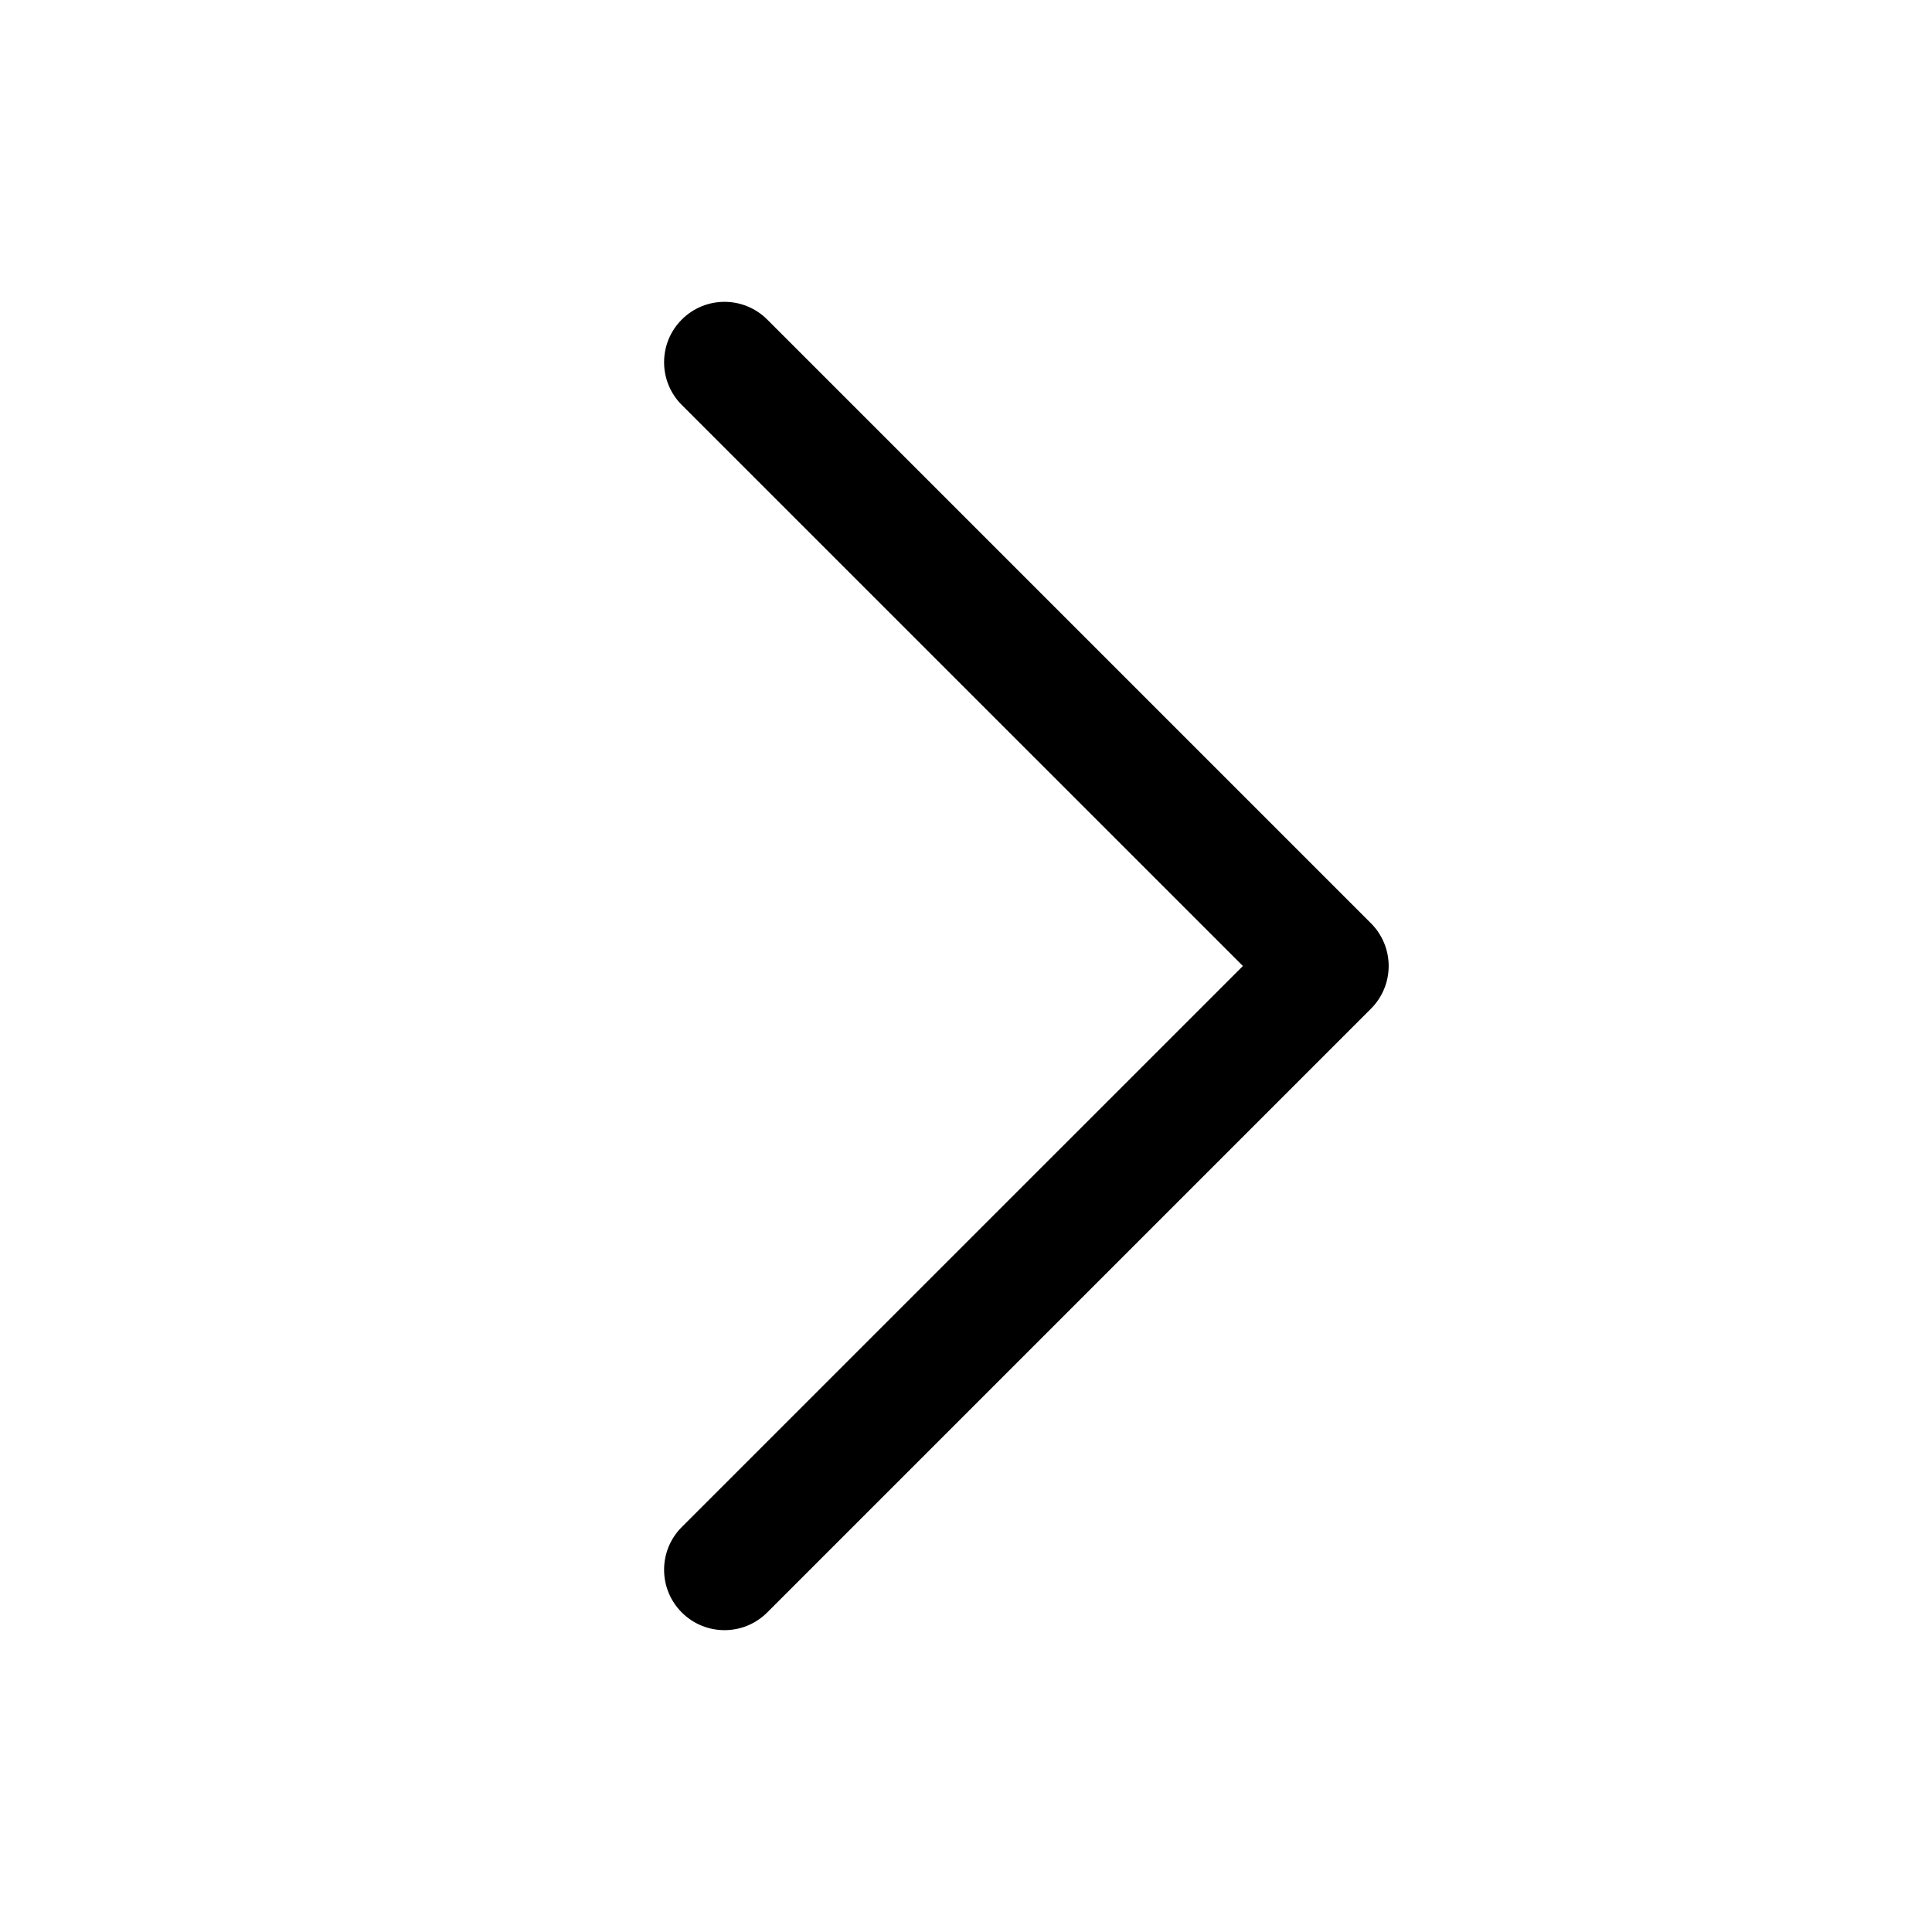
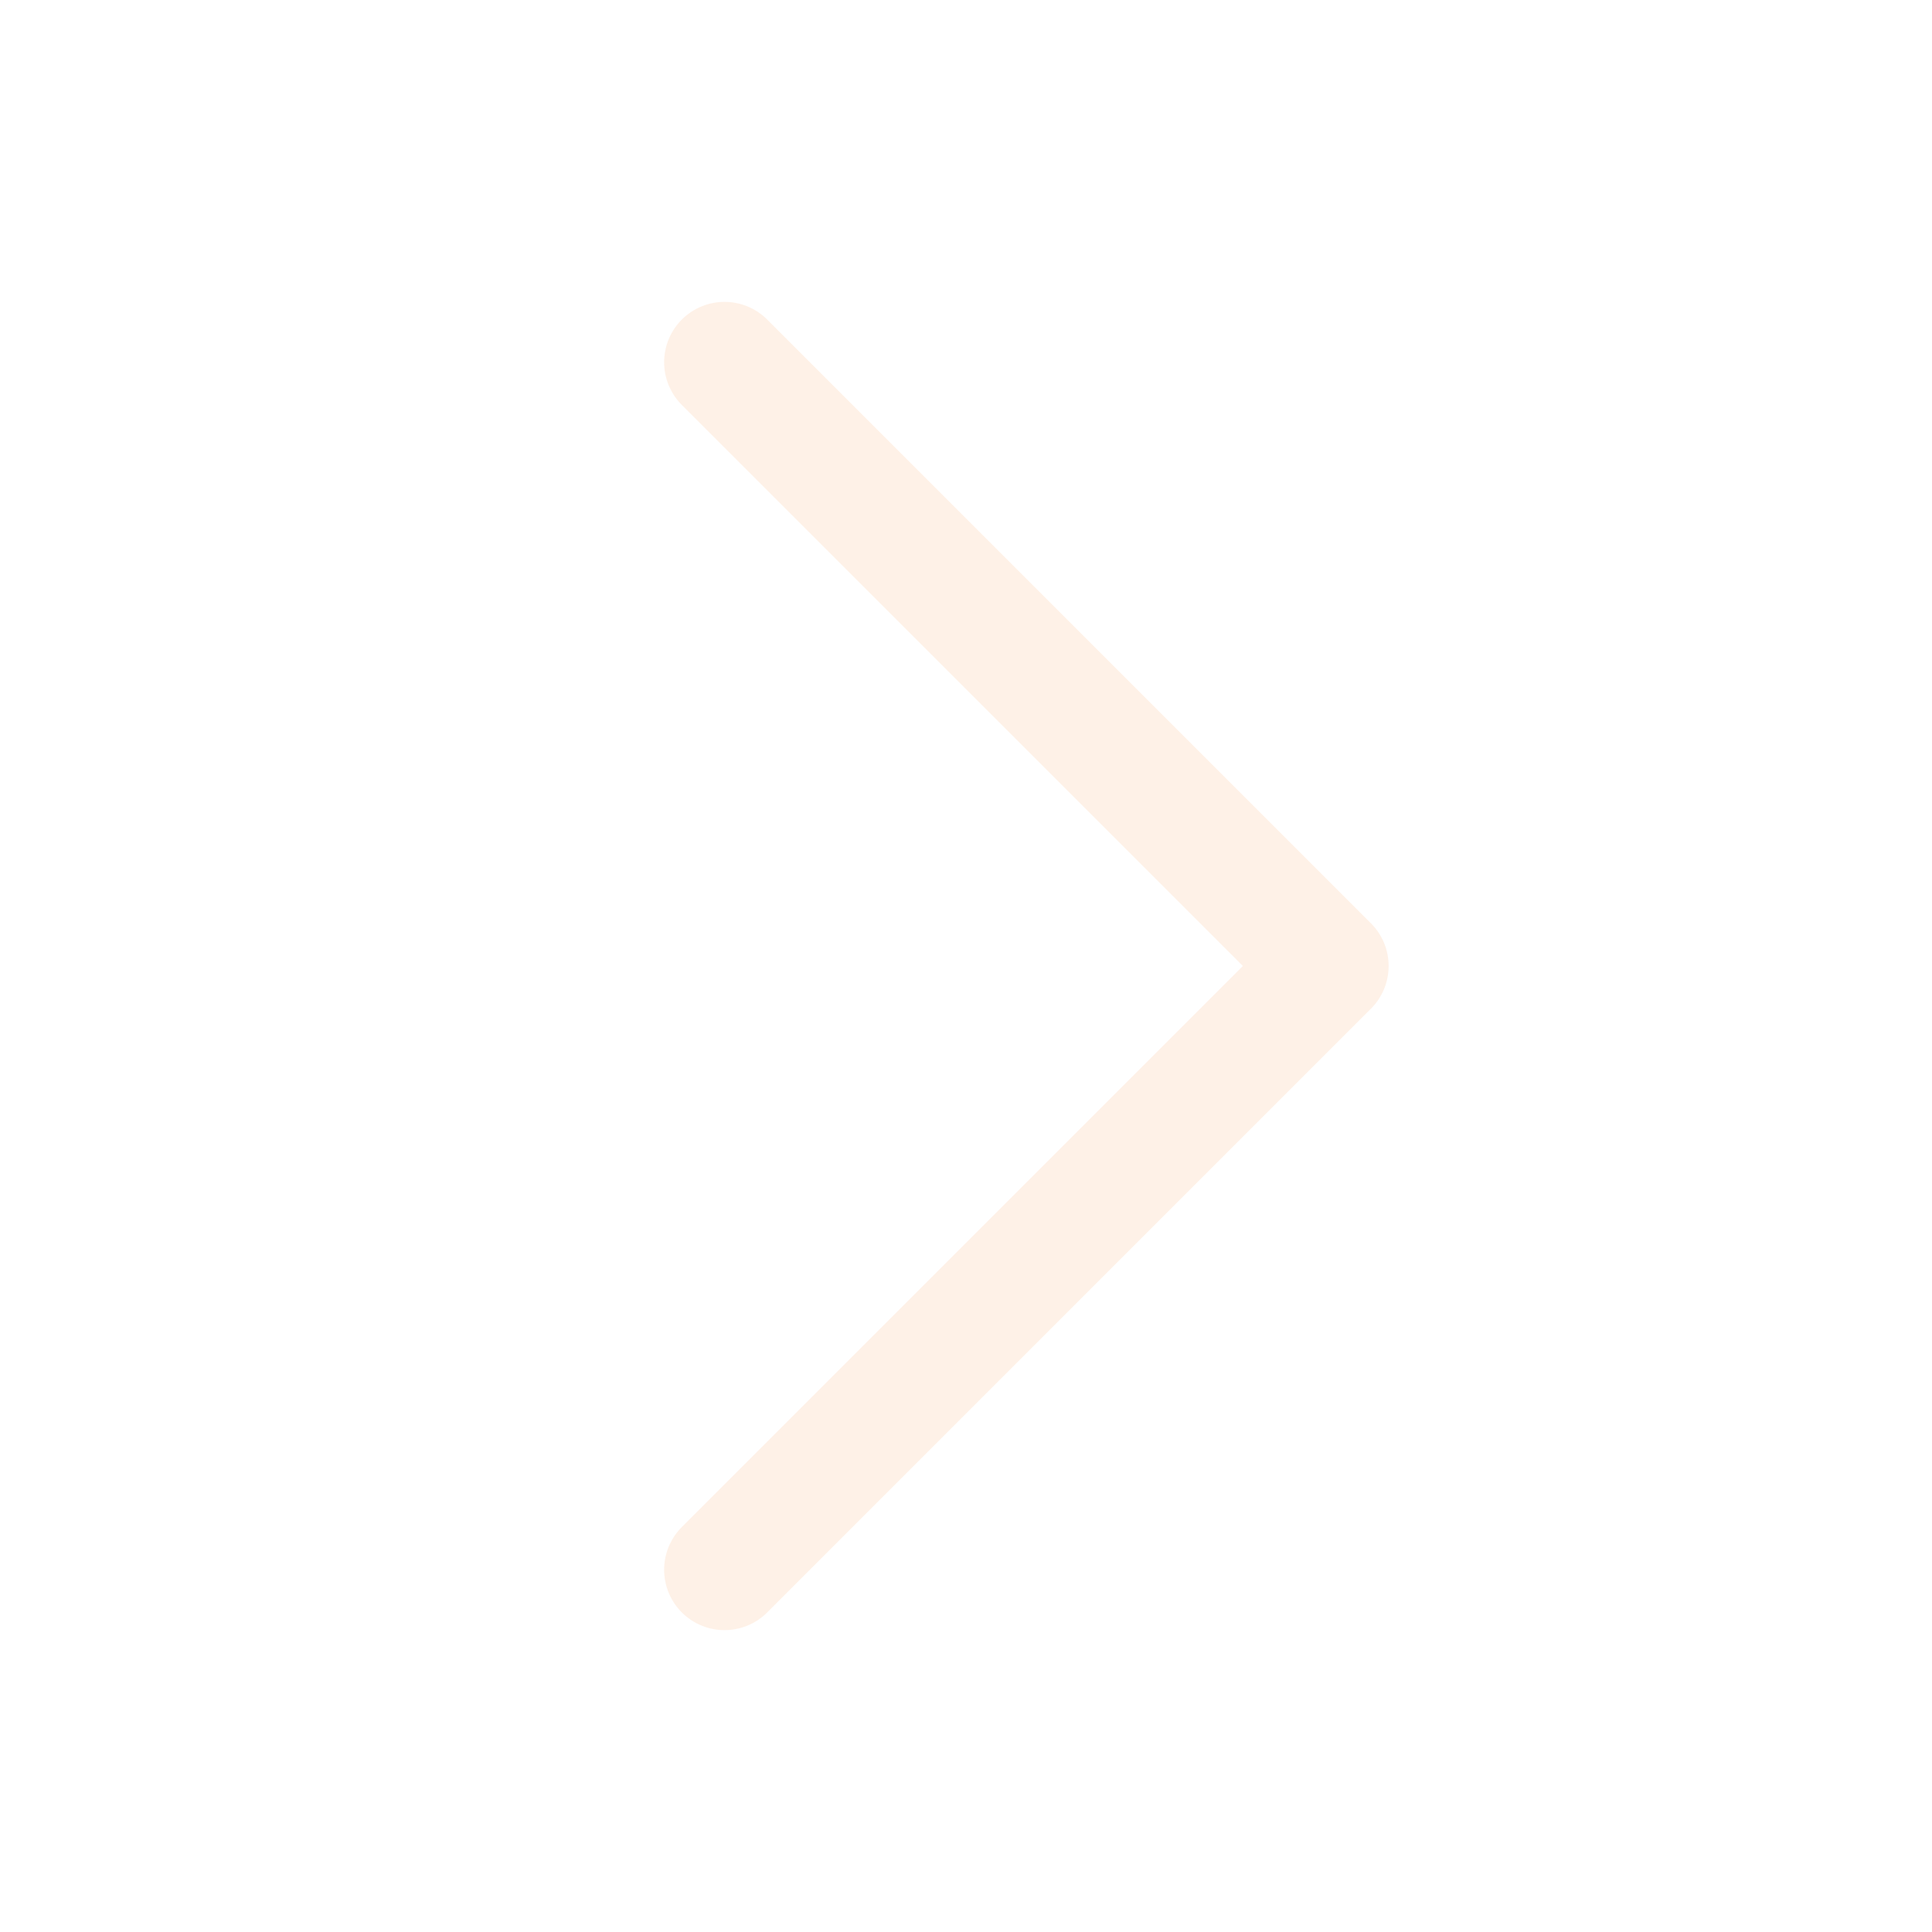
- <svg xmlns="http://www.w3.org/2000/svg" width="32" height="32" fill="#000000" viewBox="0 0 256 256">
-   <path d="M181.66,133.66l-80,80a8,8,0,0,1-11.32-11.32L164.69,128,90.34,53.66a8,8,0,0,1,11.32-11.32l80,80A8,8,0,0,1,181.66,133.66Z" />
+ <svg xmlns="http://www.w3.org/2000/svg" width="32" height="32" viewBox="0 0 32 32" fill="none">
+   <g id="CaretRight" opacity="0.8">
+     <path id="Vector" d="M12 6L22 16L12 26" stroke="#FEEDE1" stroke-width="2" stroke-linecap="round" stroke-linejoin="round" />
+   </g>
</svg>
